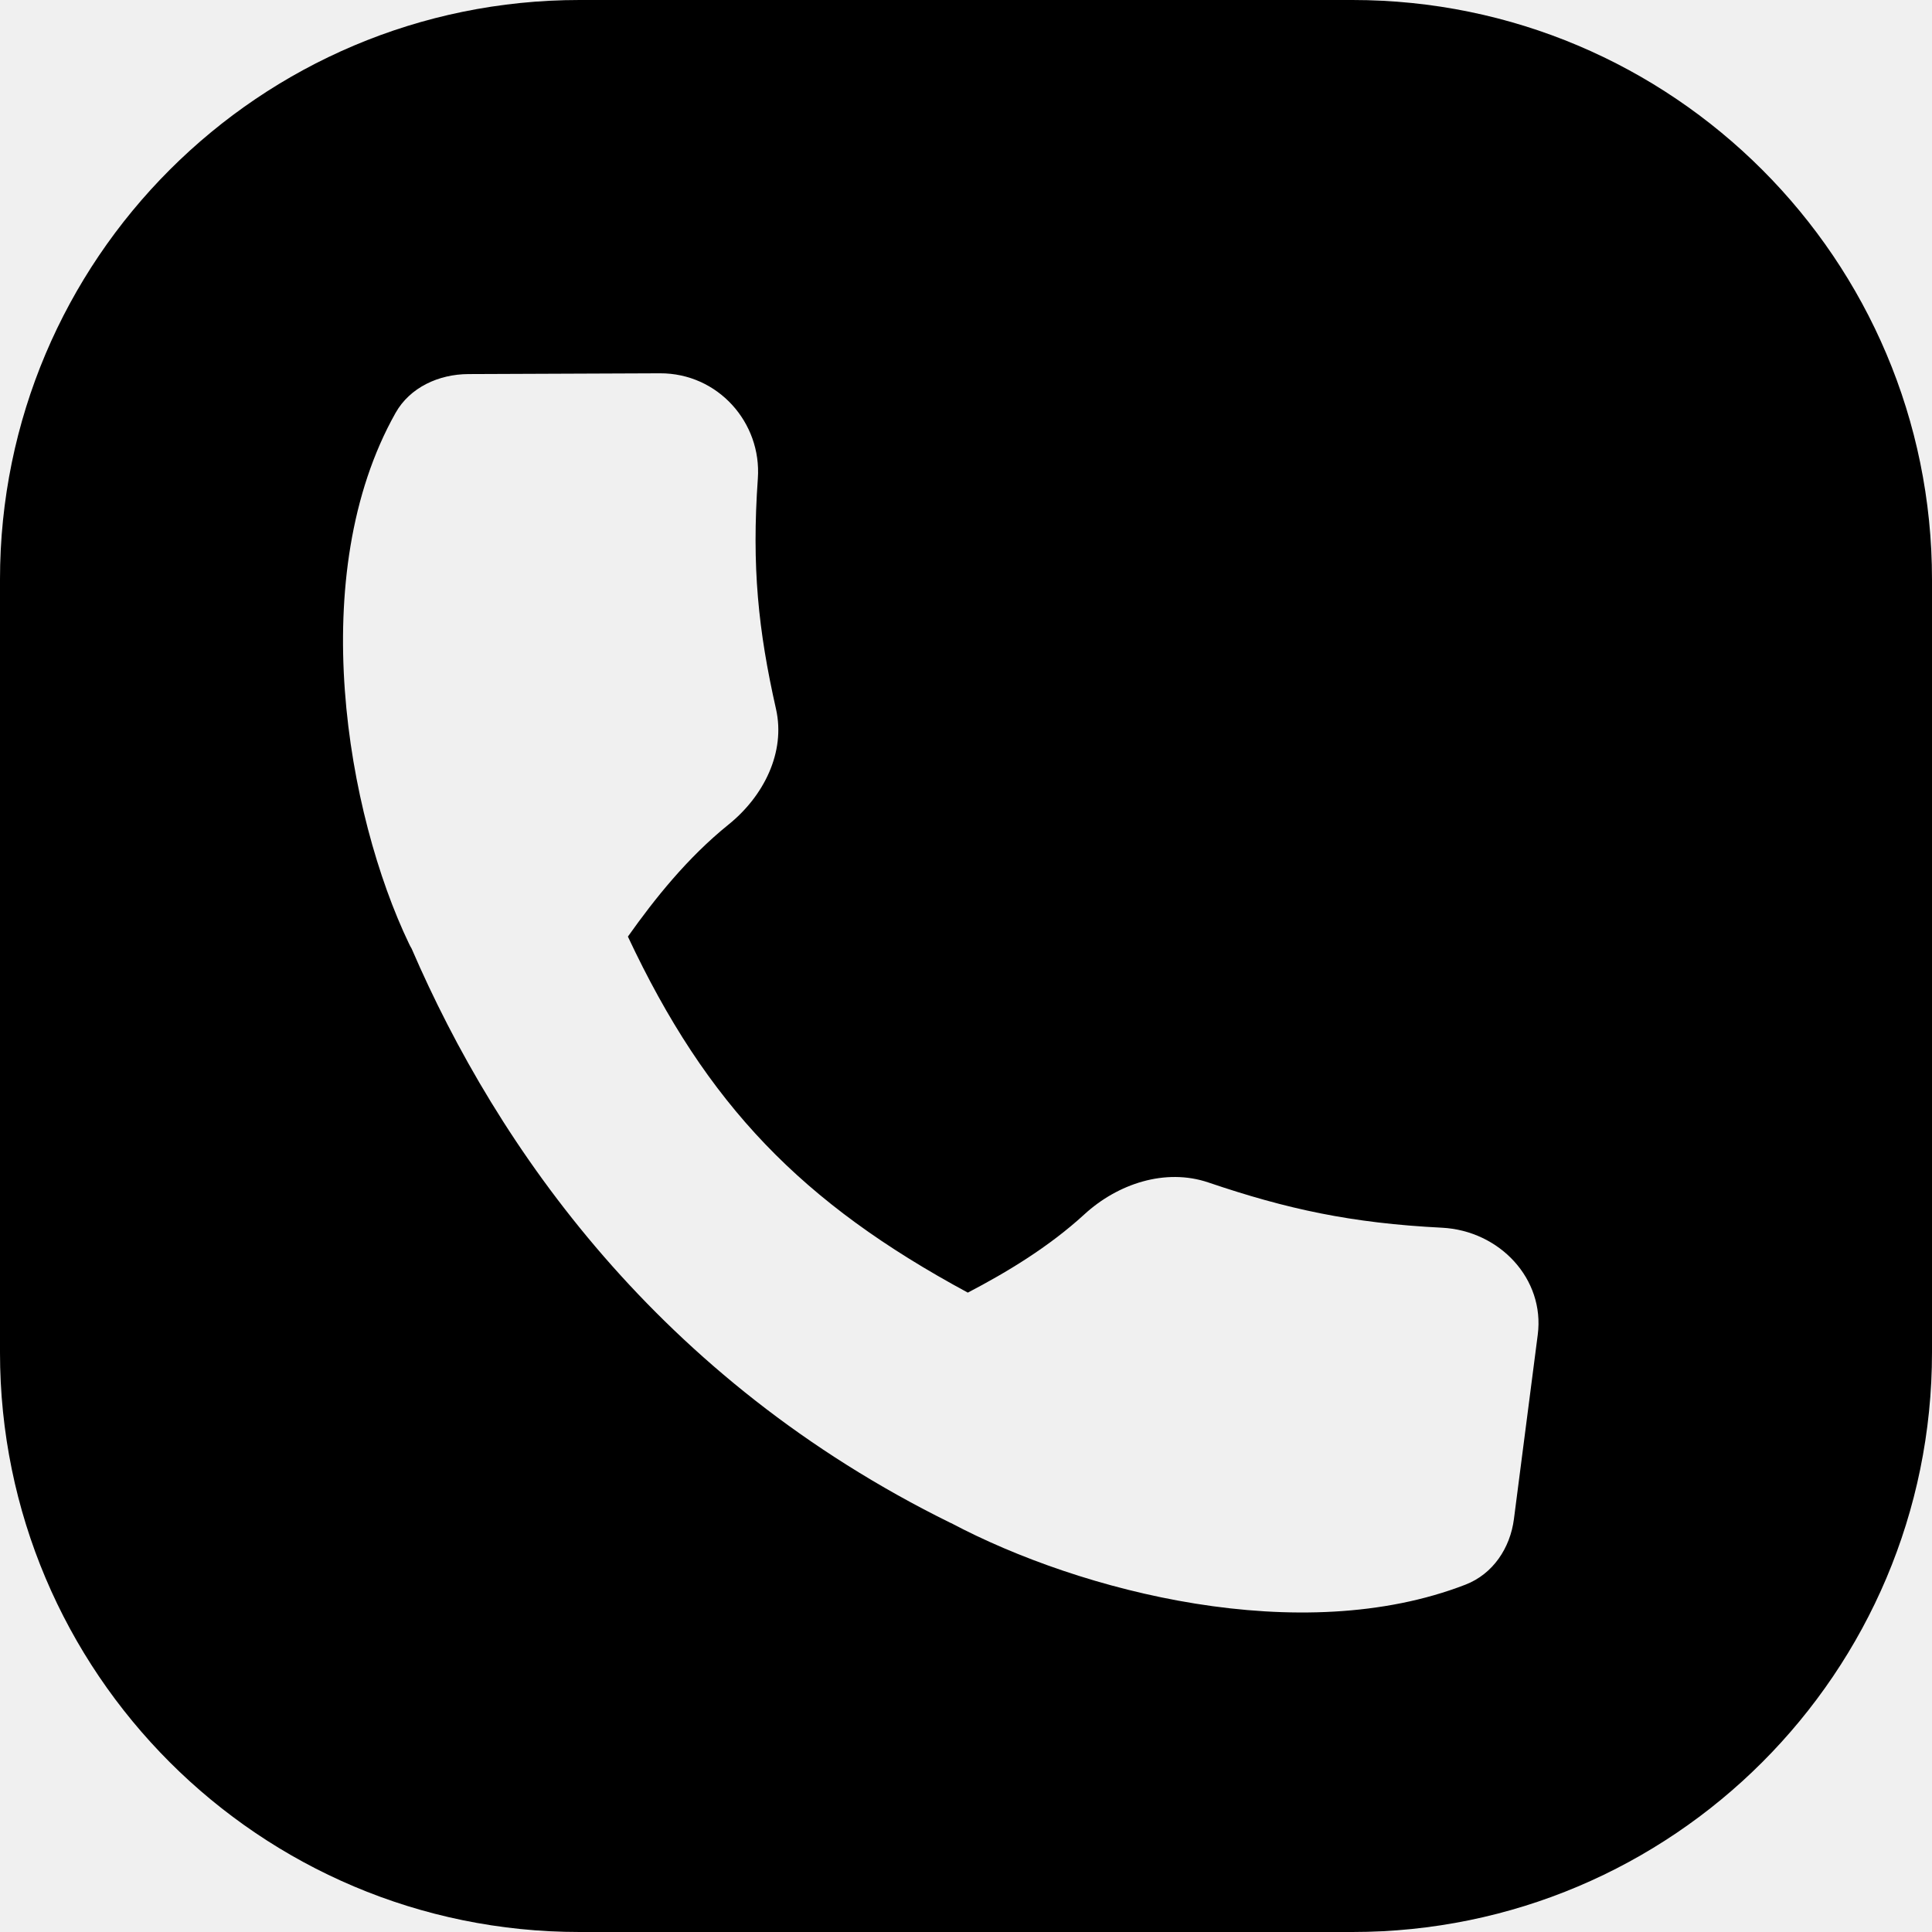
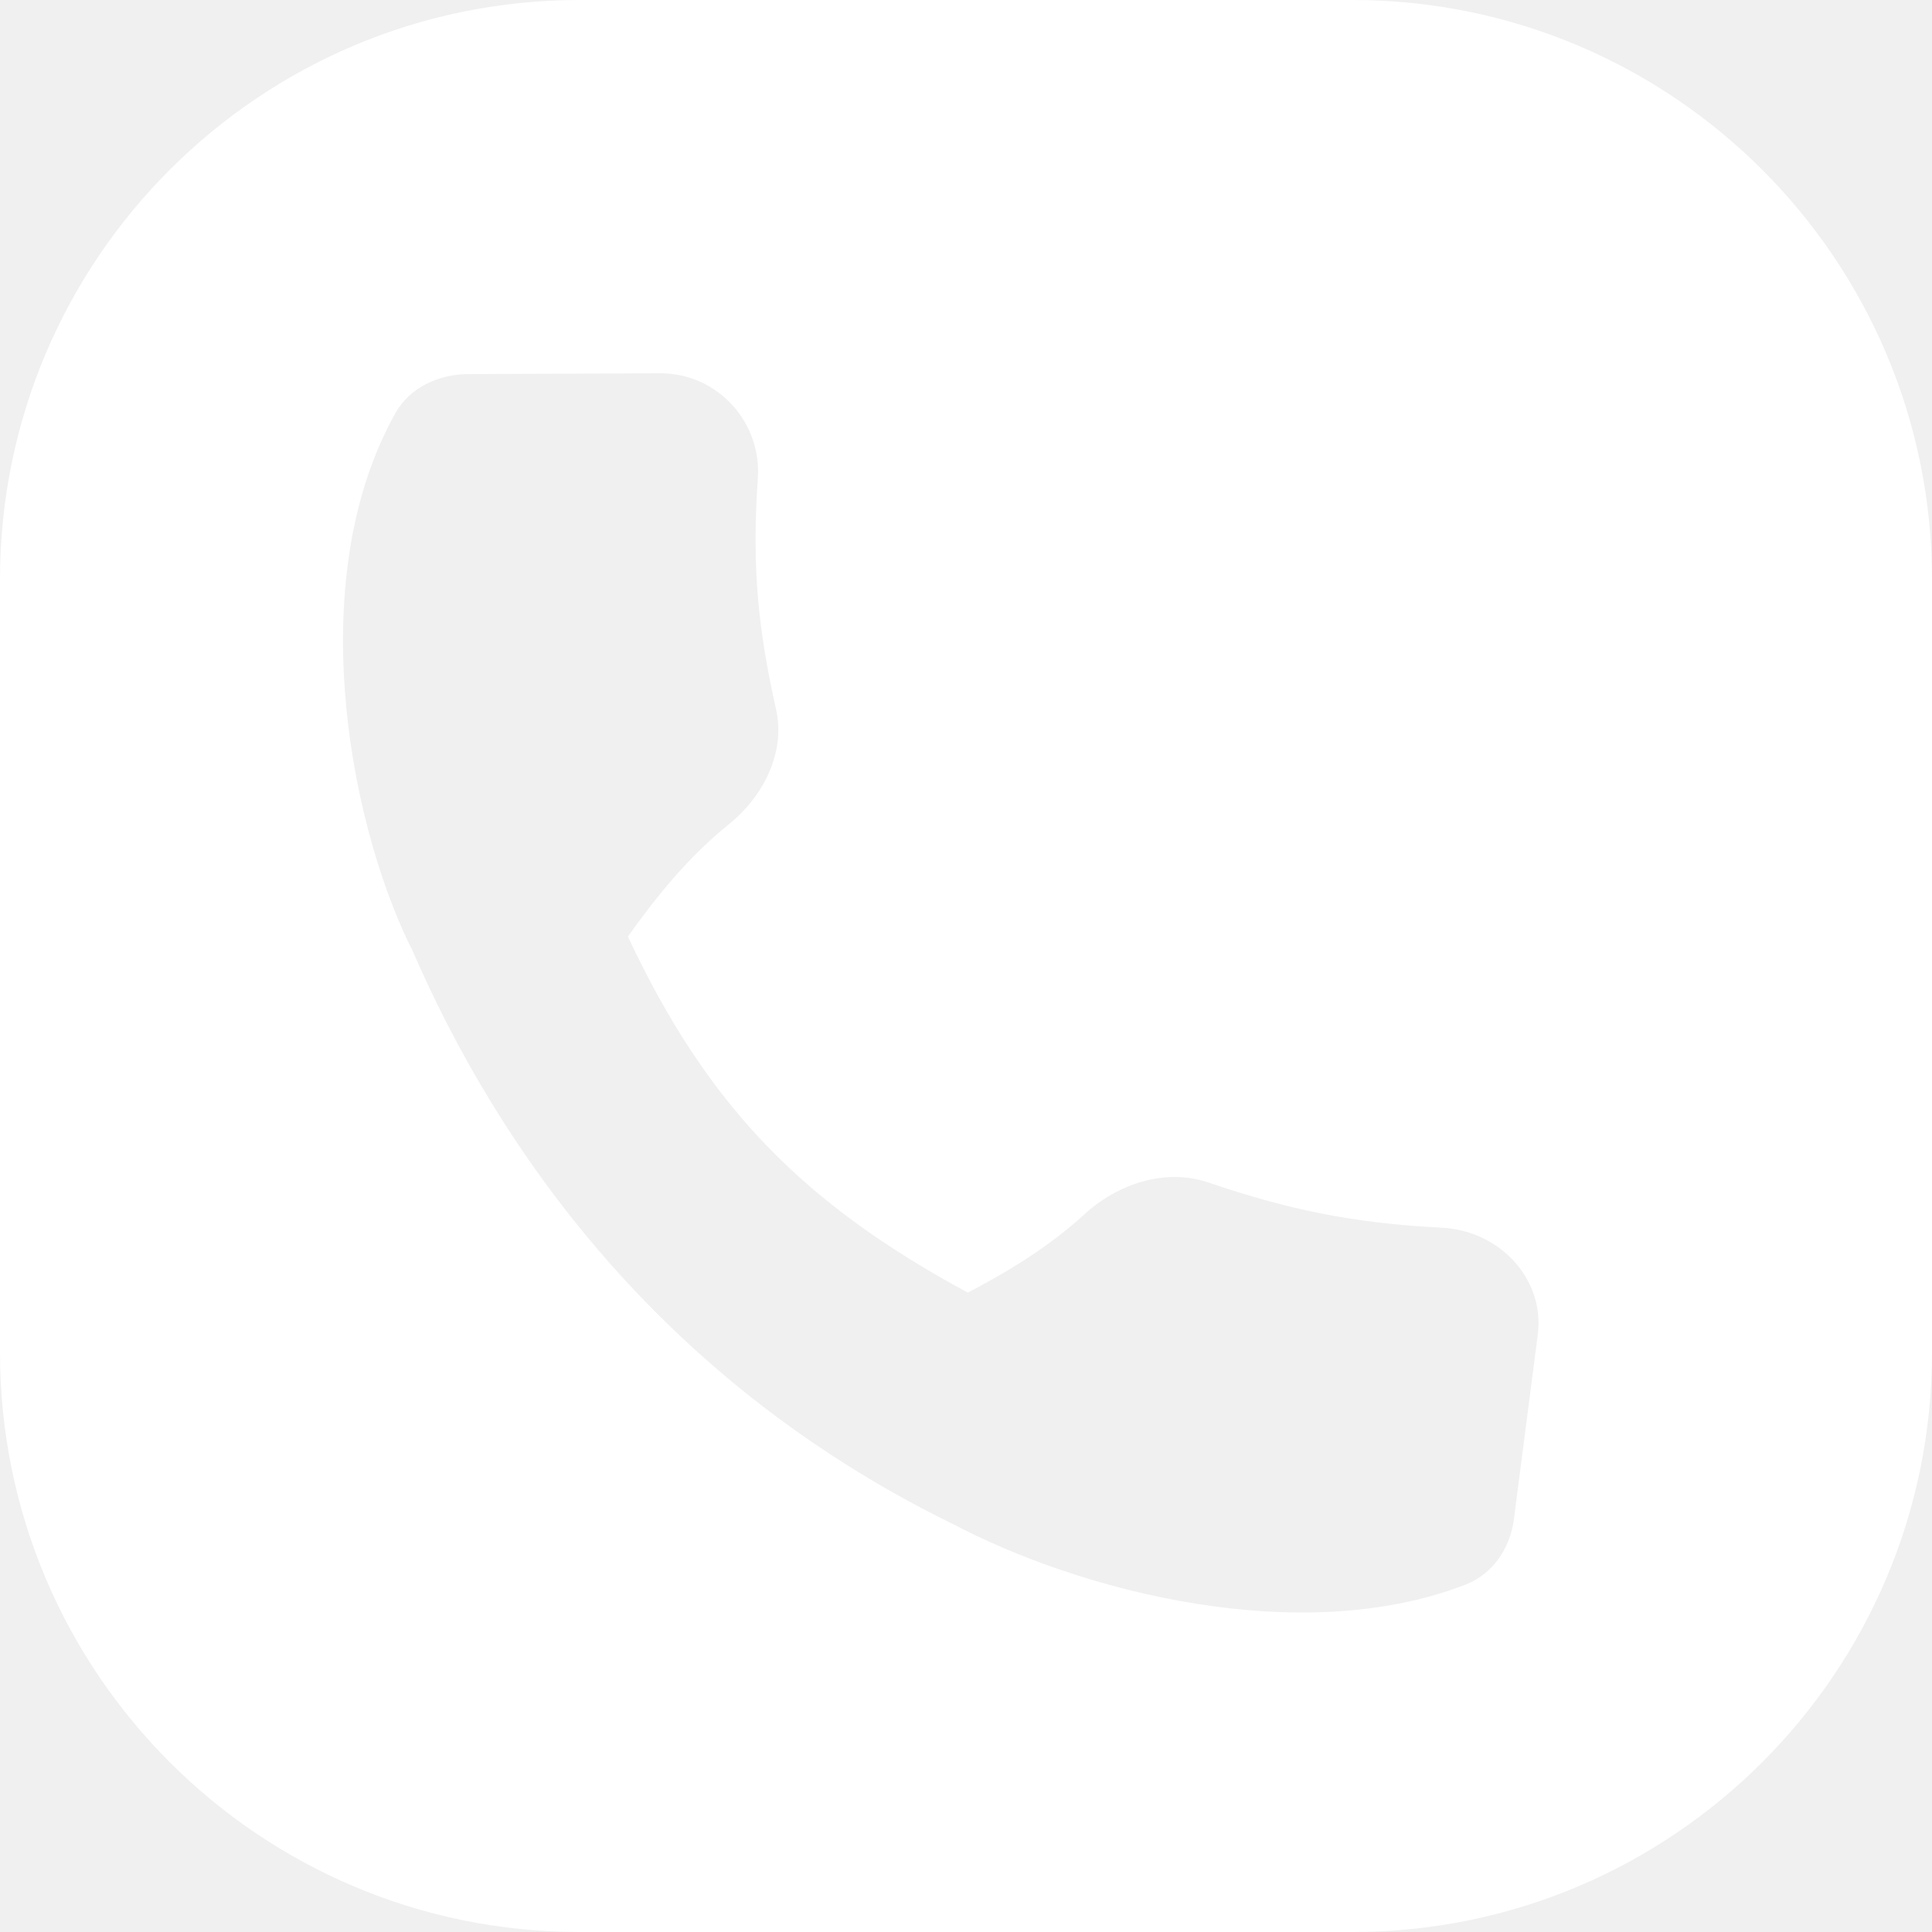
<svg xmlns="http://www.w3.org/2000/svg" width="50" height="50" viewBox="0 0 50 50" fill="none">
-   <path fill-rule="evenodd" clip-rule="evenodd" d="M35 0C43.284 0 50 6.716 50 15V35C50 43.284 43.284 50 35 50H15C6.716 50 -6.60934e-05 43.284 -6.60934e-05 35V15C-6.60934e-05 6.716 6.716 0 15 0H35ZM25.047 33.453C20.752 31.134 18.294 28.597 16.25 24.239C16.942 23.263 17.789 22.199 18.855 21.339C19.764 20.607 20.336 19.469 20.083 18.349C19.623 16.309 19.452 14.664 19.613 12.384C19.715 10.934 18.577 9.655 17.08 9.661L12.123 9.681C11.351 9.684 10.607 10.028 10.237 10.686C7.882 14.871 8.975 21.065 10.587 24.427C10.607 24.469 10.629 24.51 10.653 24.55C12.872 29.693 17.043 35.694 24.605 39.415L24.606 39.413C27.985 41.205 33.669 42.658 37.925 41.011C38.642 40.734 39.084 40.058 39.18 39.315L39.797 34.541C39.983 33.099 38.811 31.849 37.316 31.773C34.965 31.654 33.302 31.291 31.272 30.602C30.156 30.224 28.924 30.638 28.065 31.426C27.138 32.276 26.056 32.926 25.047 33.453Z" fill="black" />
+   <path fill-rule="evenodd" clip-rule="evenodd" d="M35 0C43.284 0 50 6.716 50 15V35C50 43.284 43.284 50 35 50H15C6.716 50 -6.60934e-05 43.284 -6.60934e-05 35V15C-6.60934e-05 6.716 6.716 0 15 0H35ZM25.047 33.453C20.752 31.134 18.294 28.597 16.25 24.239C16.942 23.263 17.789 22.199 18.855 21.339C19.764 20.607 20.336 19.469 20.083 18.349C19.623 16.309 19.452 14.664 19.613 12.384C19.715 10.934 18.577 9.655 17.08 9.661L12.123 9.681C11.351 9.684 10.607 10.028 10.237 10.686C7.882 14.871 8.975 21.065 10.587 24.427C10.607 24.469 10.629 24.51 10.653 24.55C12.872 29.693 17.043 35.694 24.605 39.415L24.606 39.413C27.985 41.205 33.669 42.658 37.925 41.011C38.642 40.734 39.084 40.058 39.18 39.315L39.797 34.541C39.983 33.099 38.811 31.849 37.316 31.773C34.965 31.654 33.302 31.291 31.272 30.602C30.156 30.224 28.924 30.638 28.065 31.426C27.138 32.276 26.056 32.926 25.047 33.453Z" fill="white" />
</svg>
